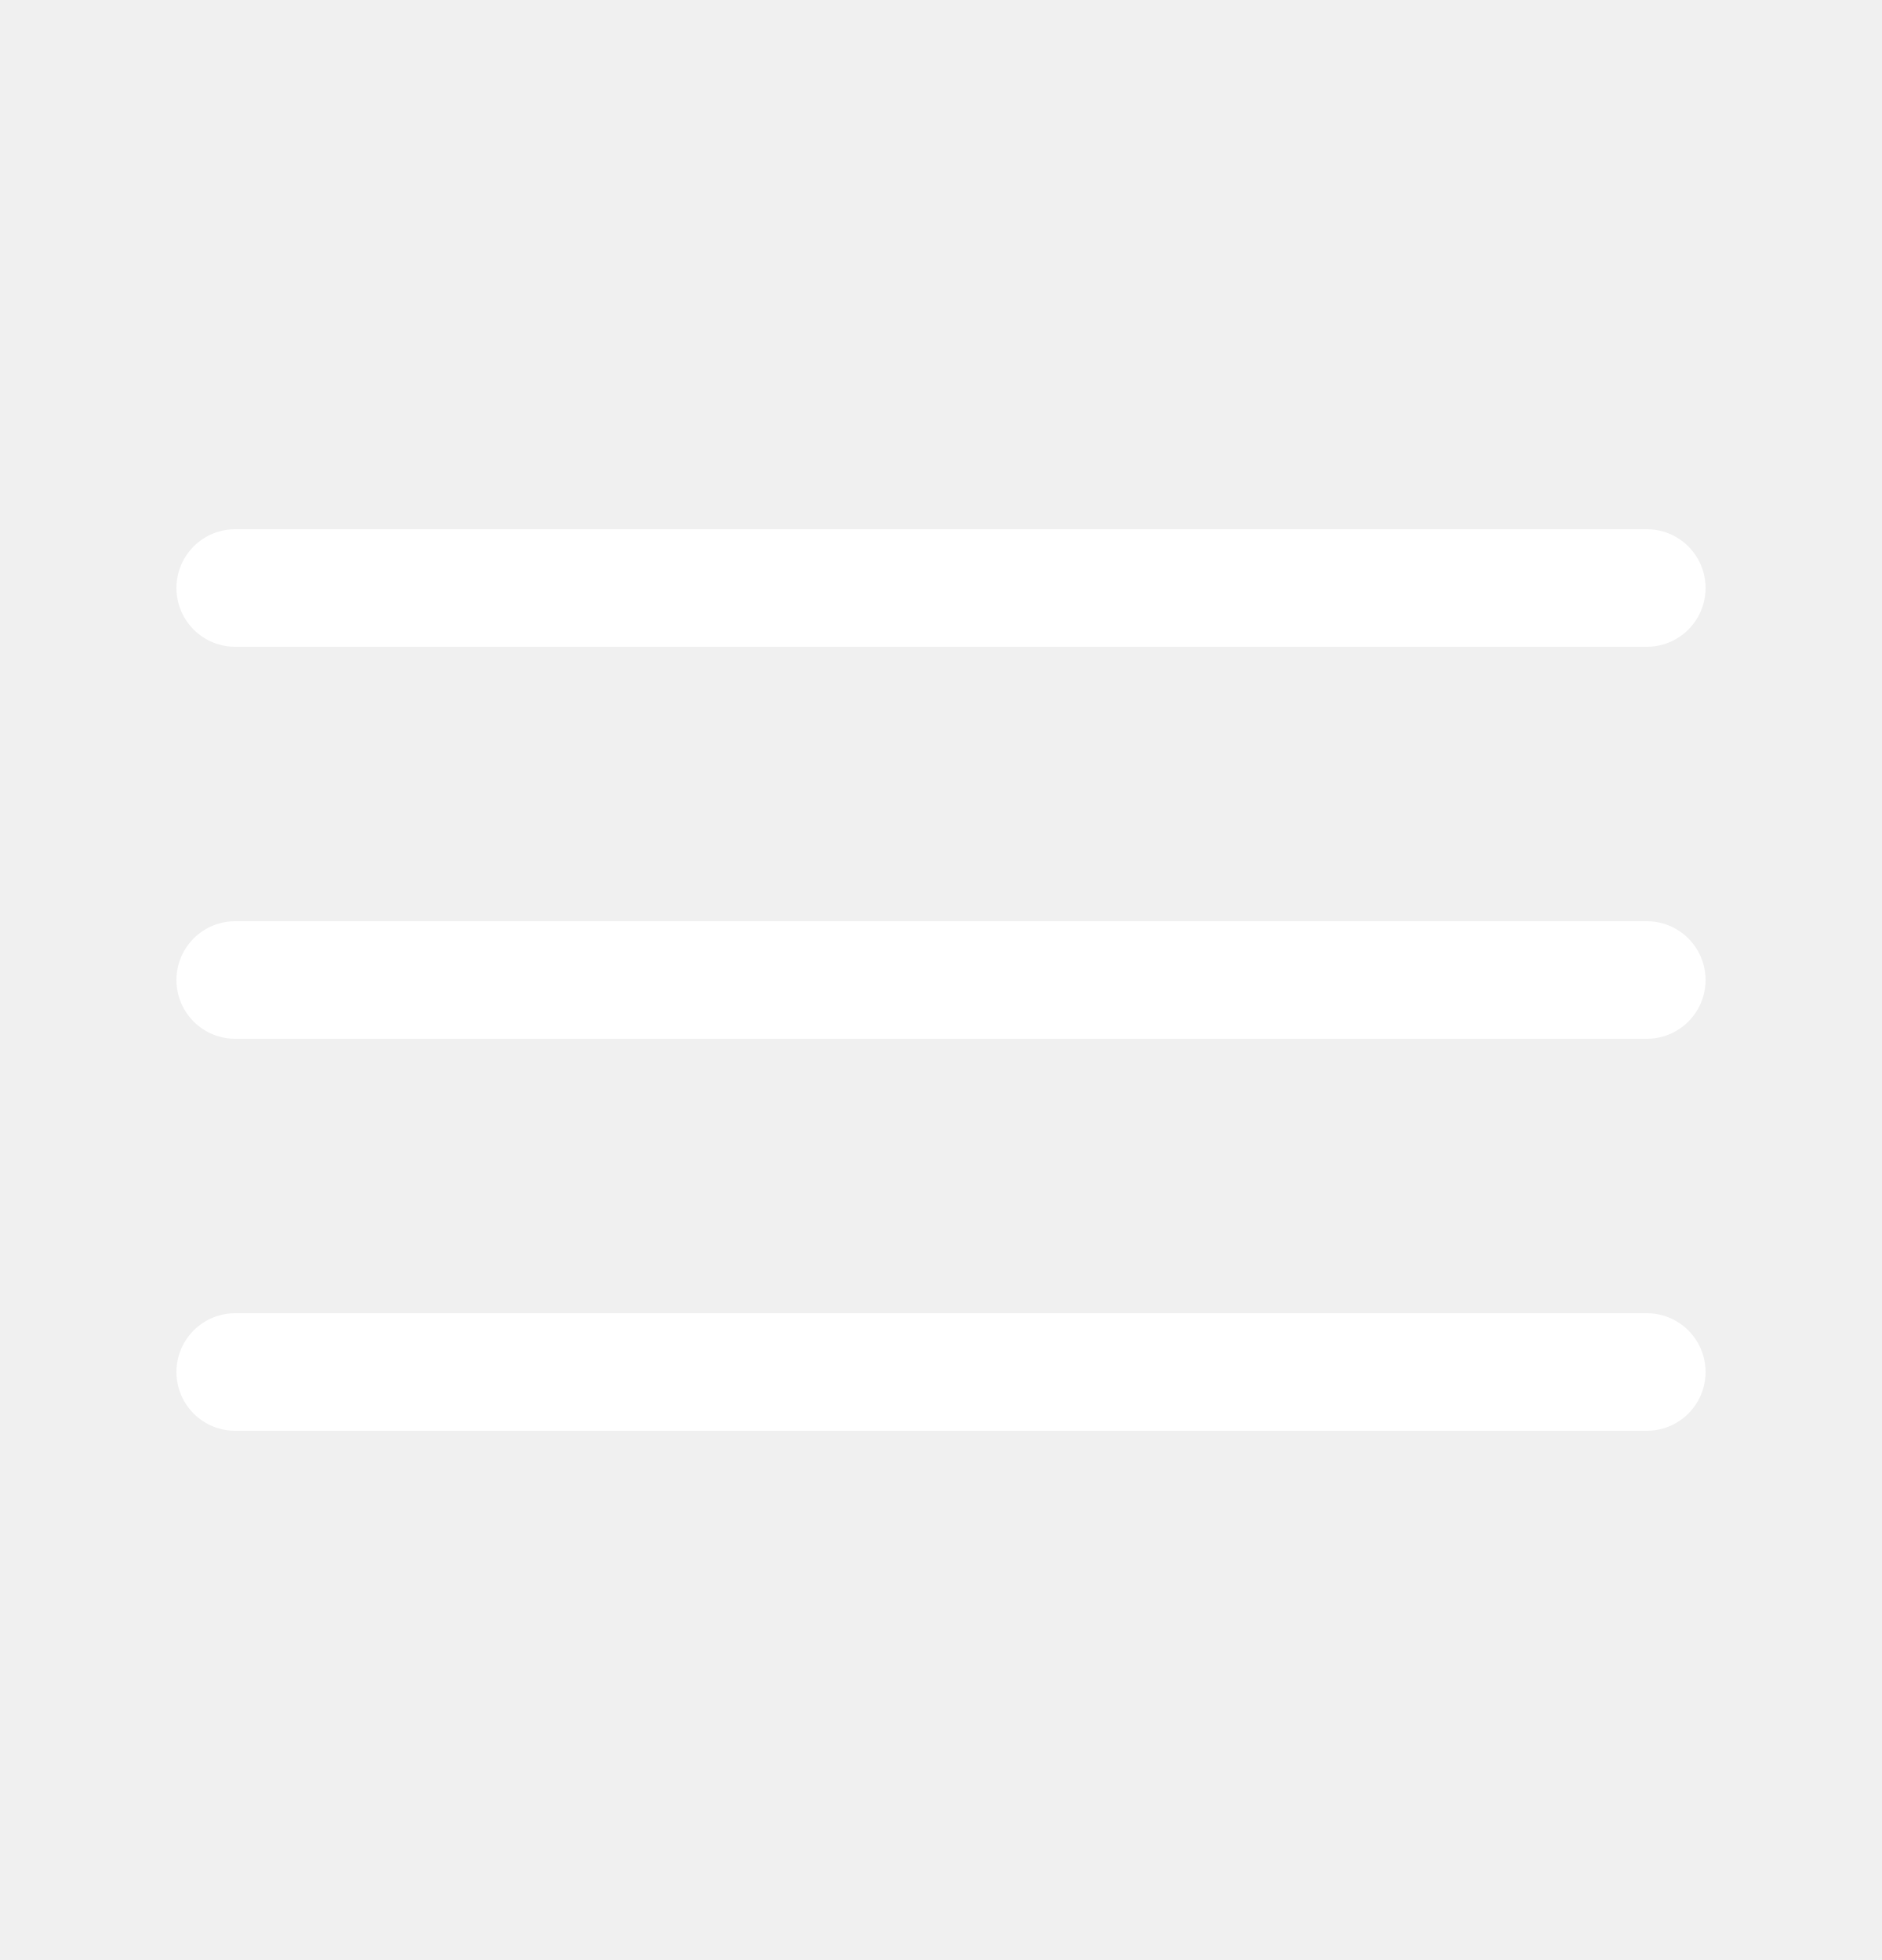
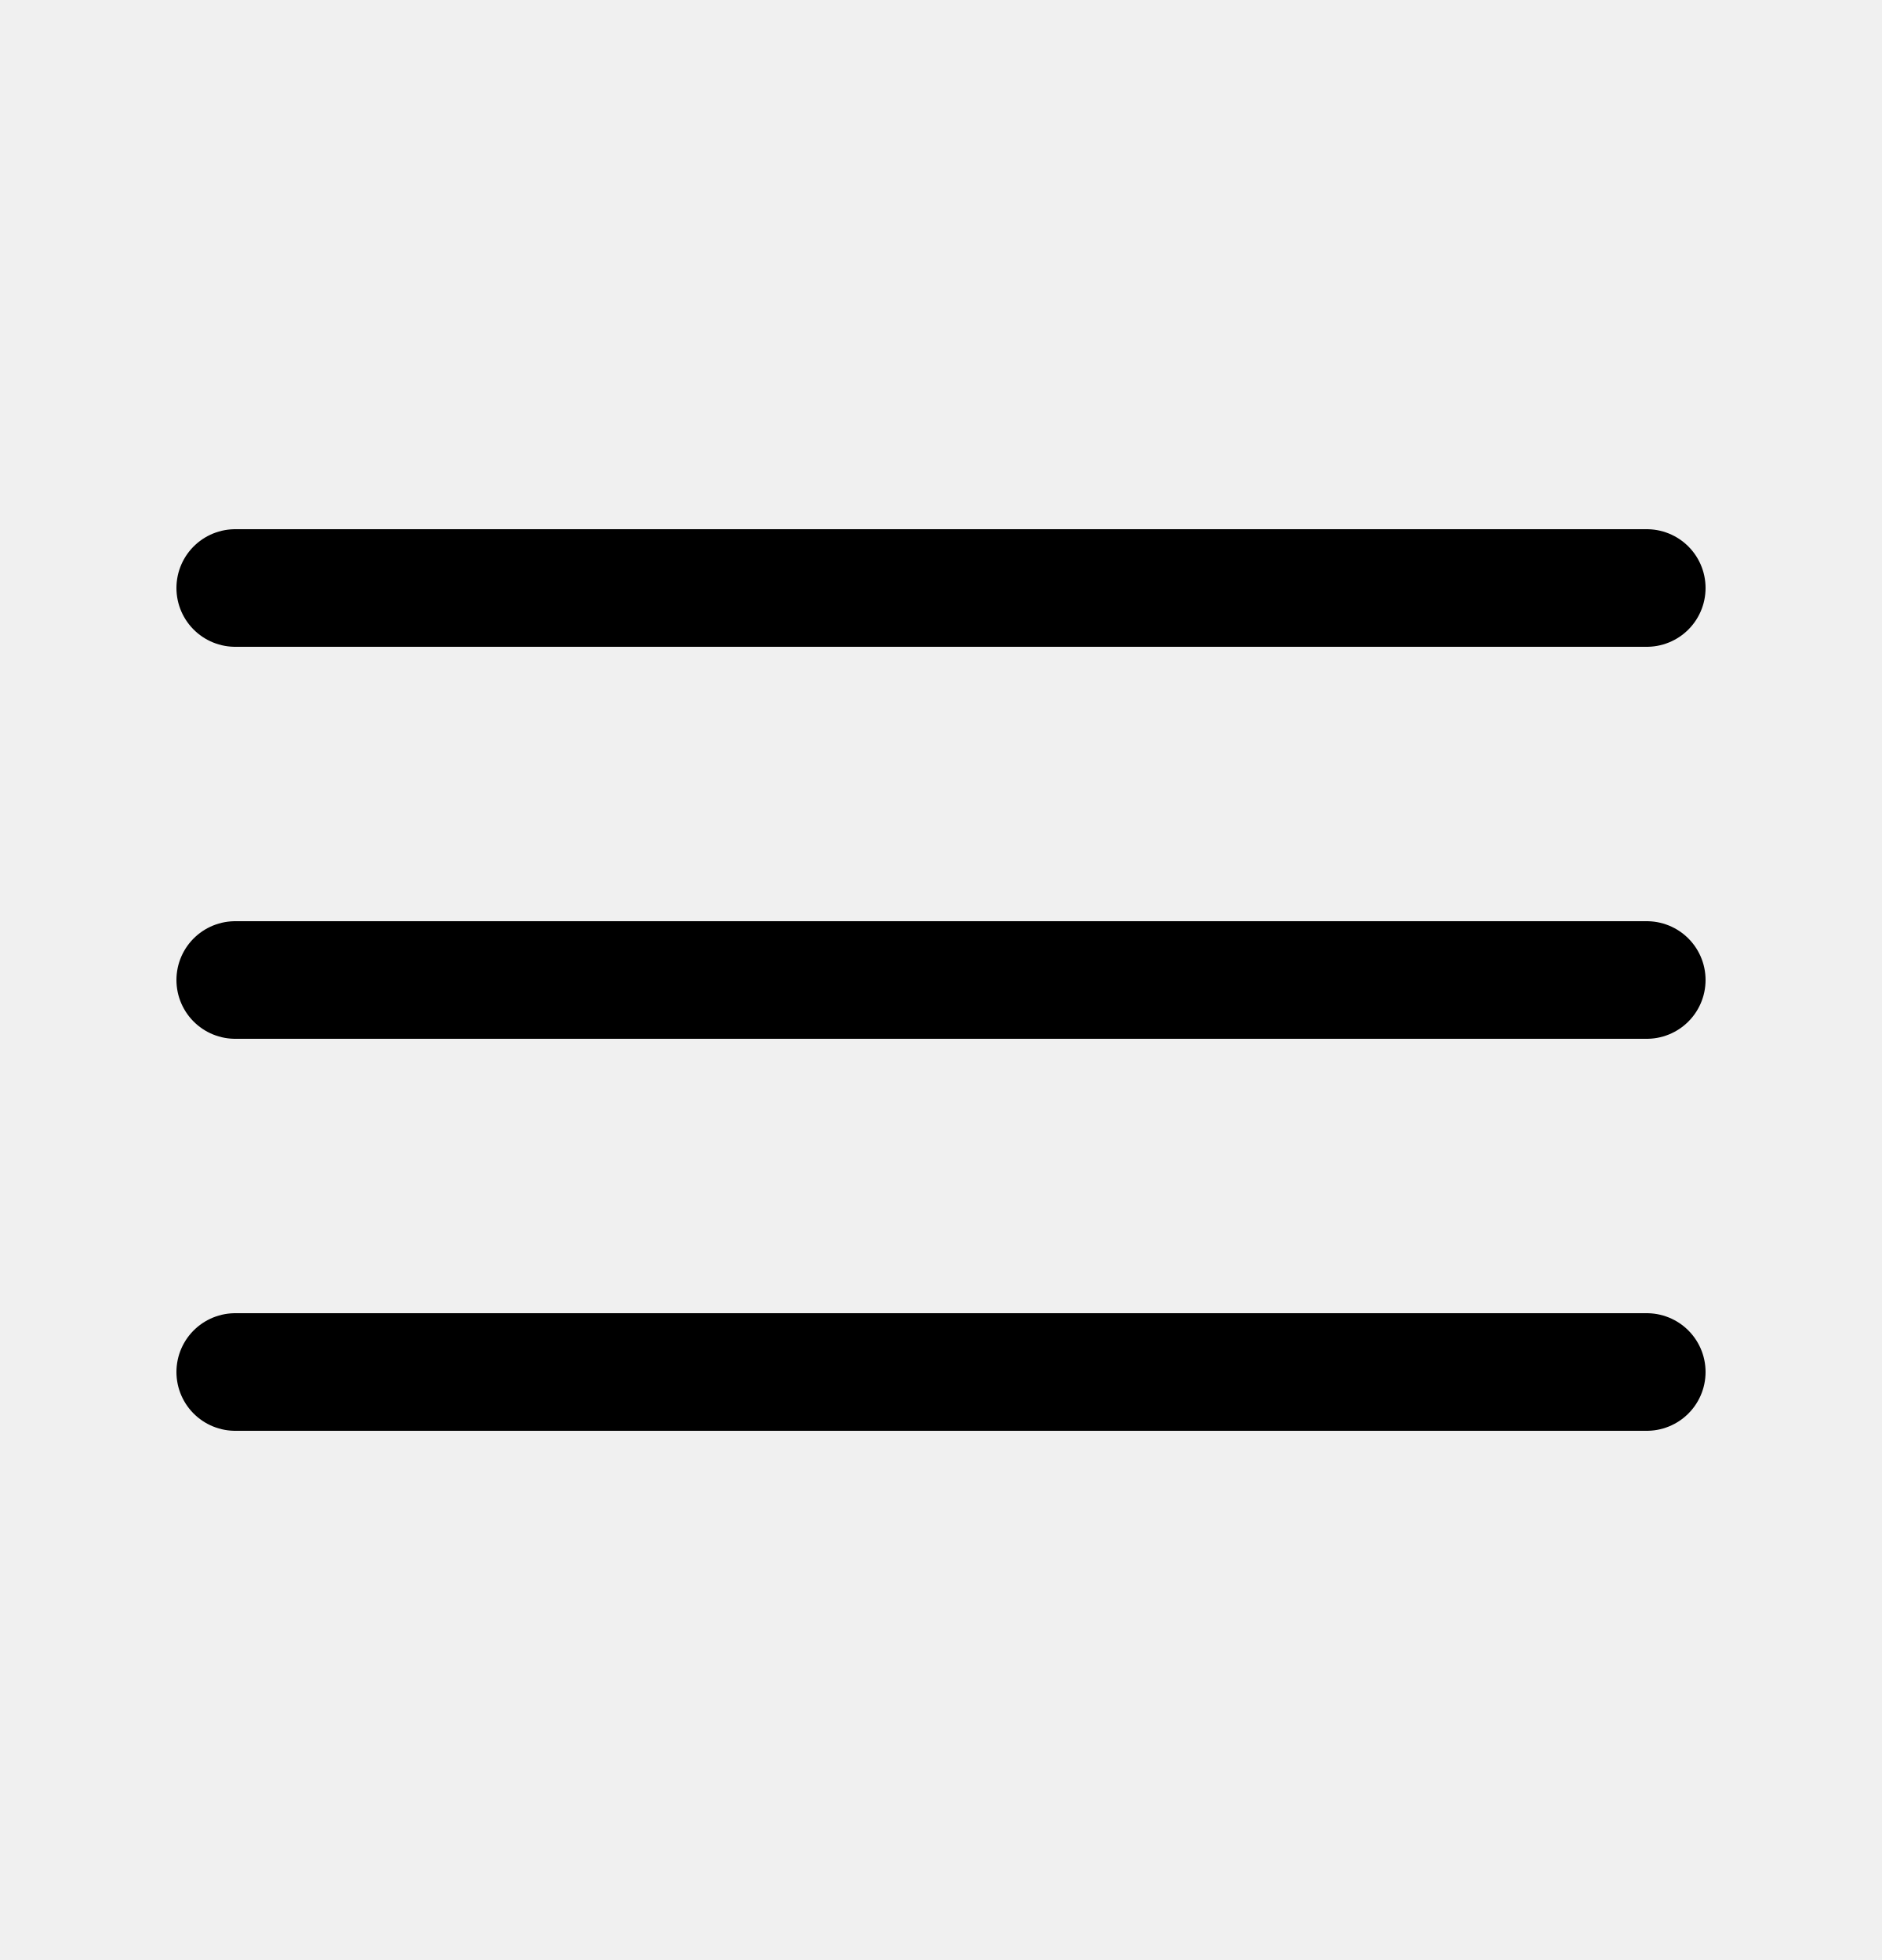
<svg xmlns="http://www.w3.org/2000/svg" width="24" height="25" viewBox="0 0 24 25" fill="none">
-   <path d="M3 7.5H21" stroke="white" stroke-width="1.5" stroke-linecap="round" />
-   <path d="M3 12.5H21" stroke="white" stroke-width="1.5" stroke-linecap="round" />
-   <path d="M3 17.5H21" stroke="white" stroke-width="1.5" stroke-linecap="round" />
+   <path d="M3 7.5H21" stroke="currentColor" stroke-width="1.5" stroke-linecap="round" />
+   <path d="M3 12.5H21" stroke="currentColor" stroke-width="1.5" stroke-linecap="round" />
+   <path d="M3 17.5H21" stroke="currentColor" stroke-width="1.5" stroke-linecap="round" />
</svg>
